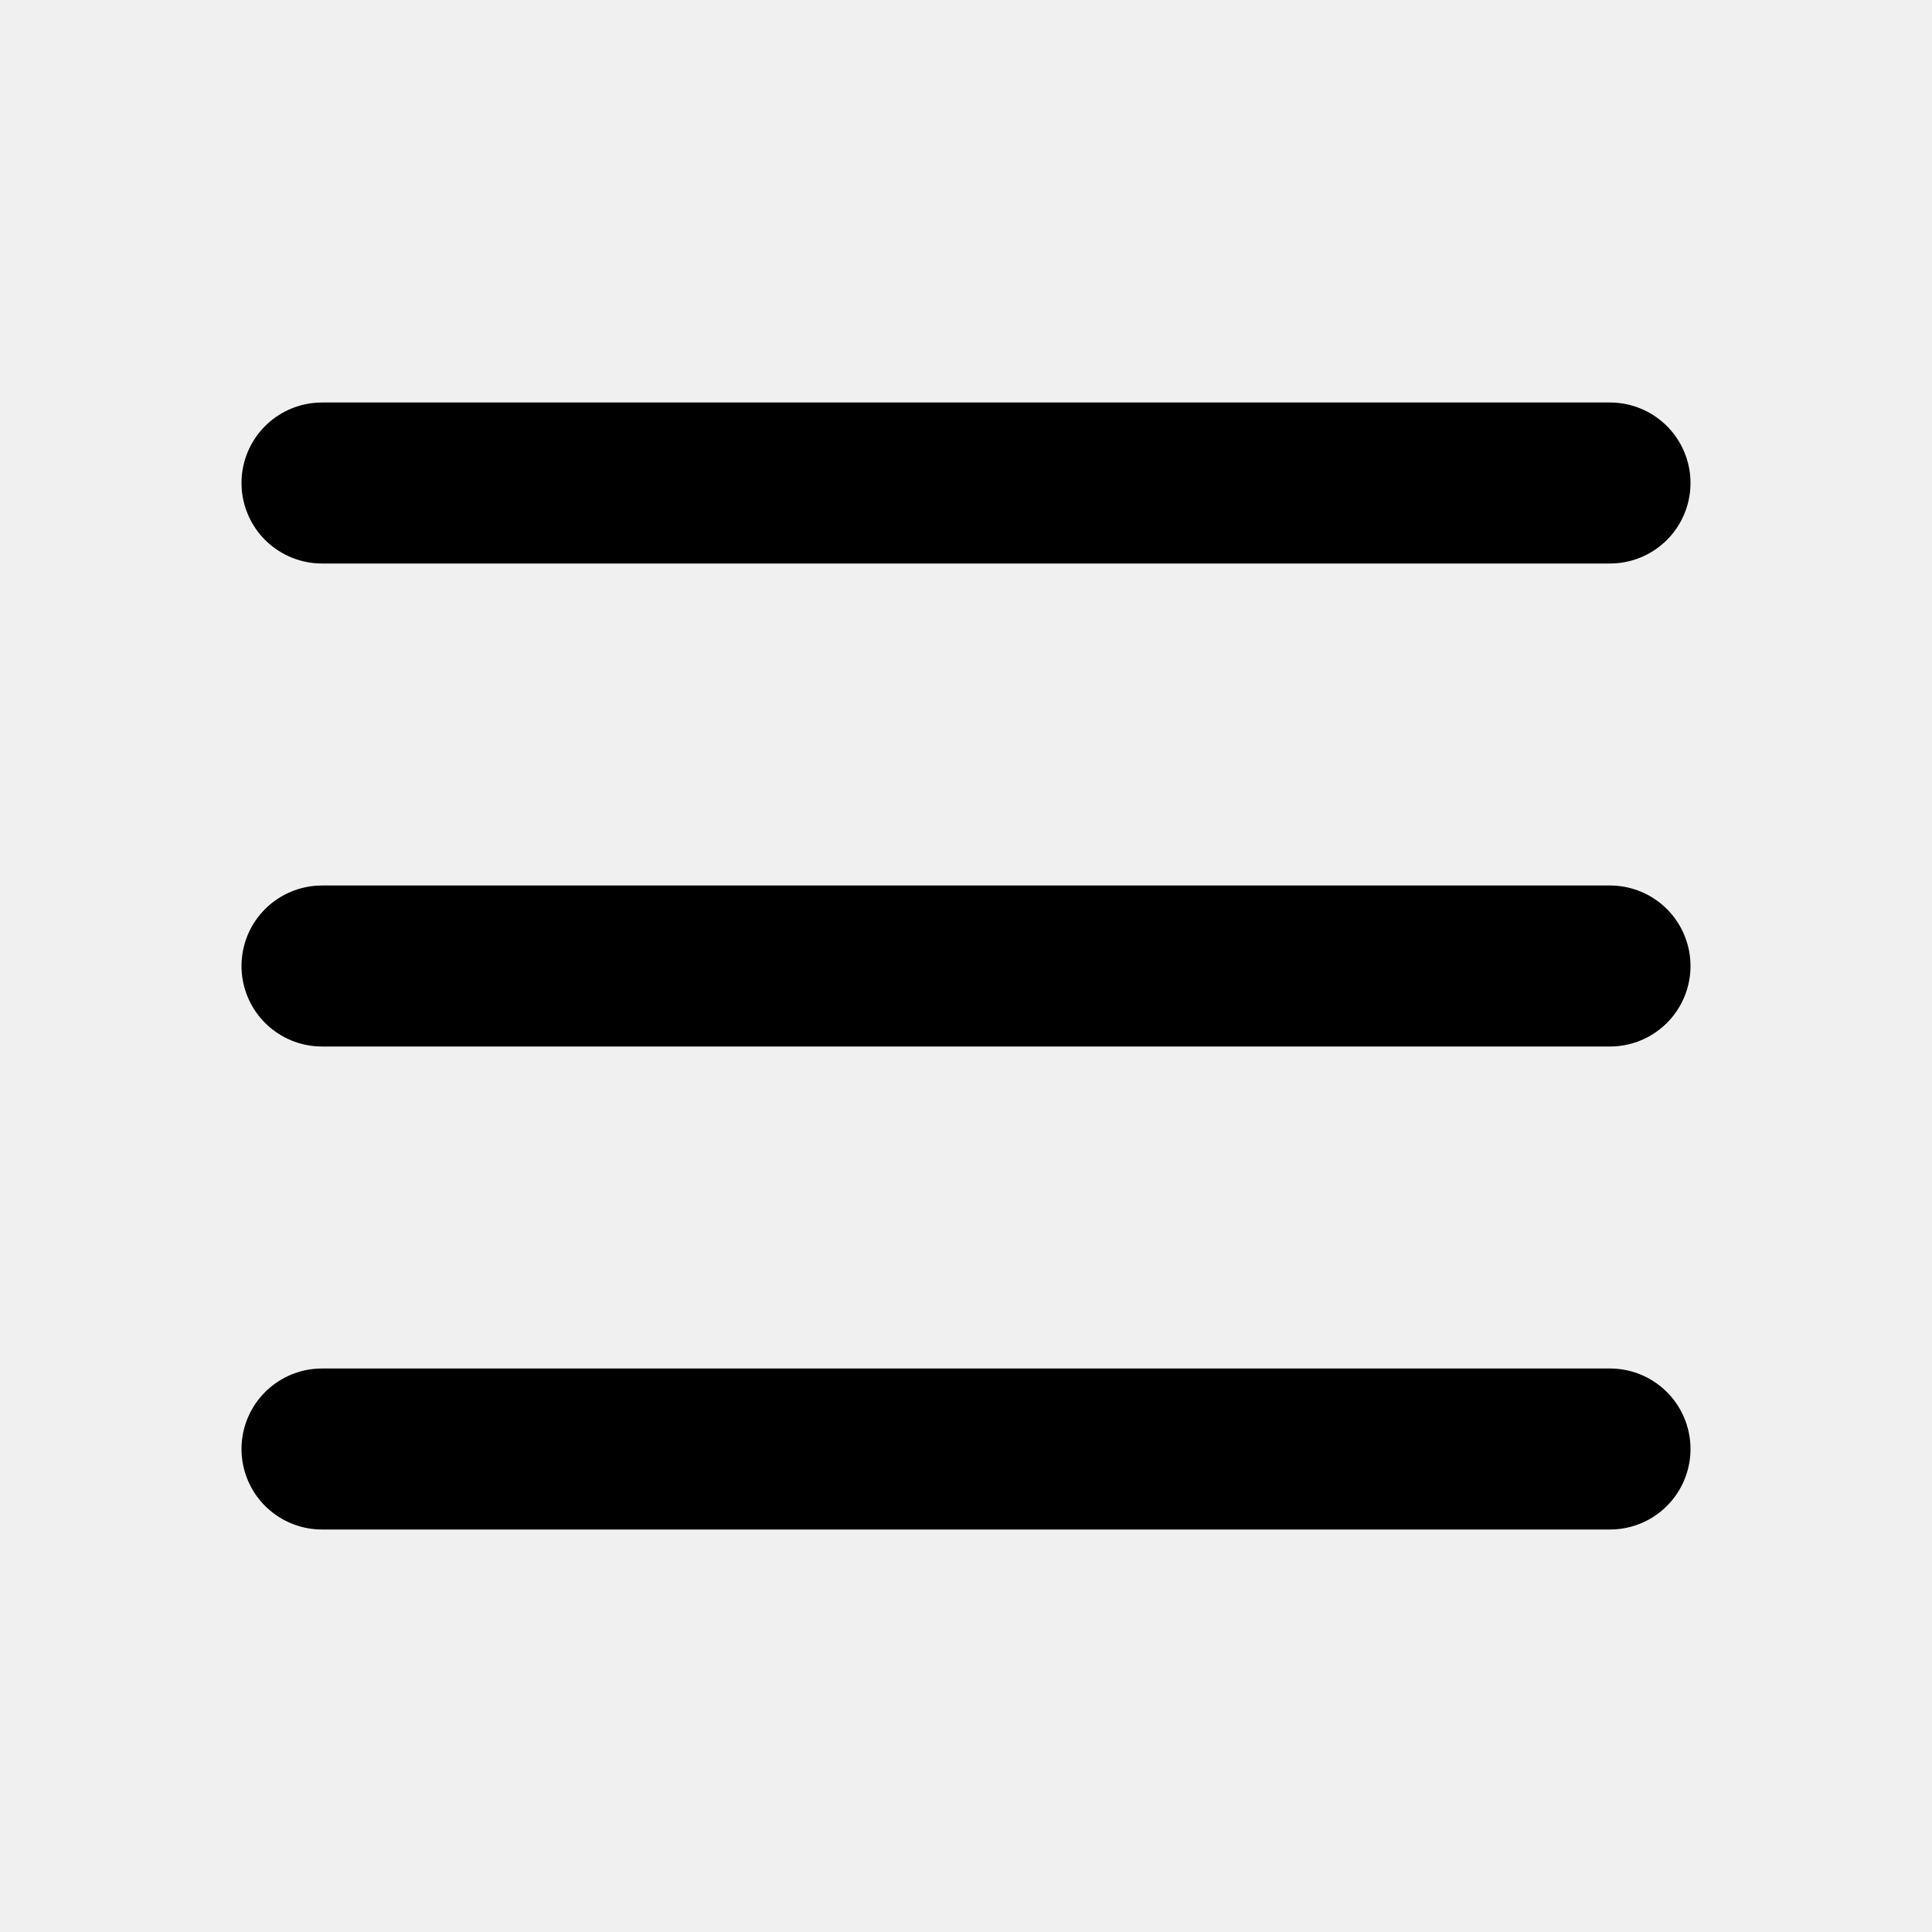
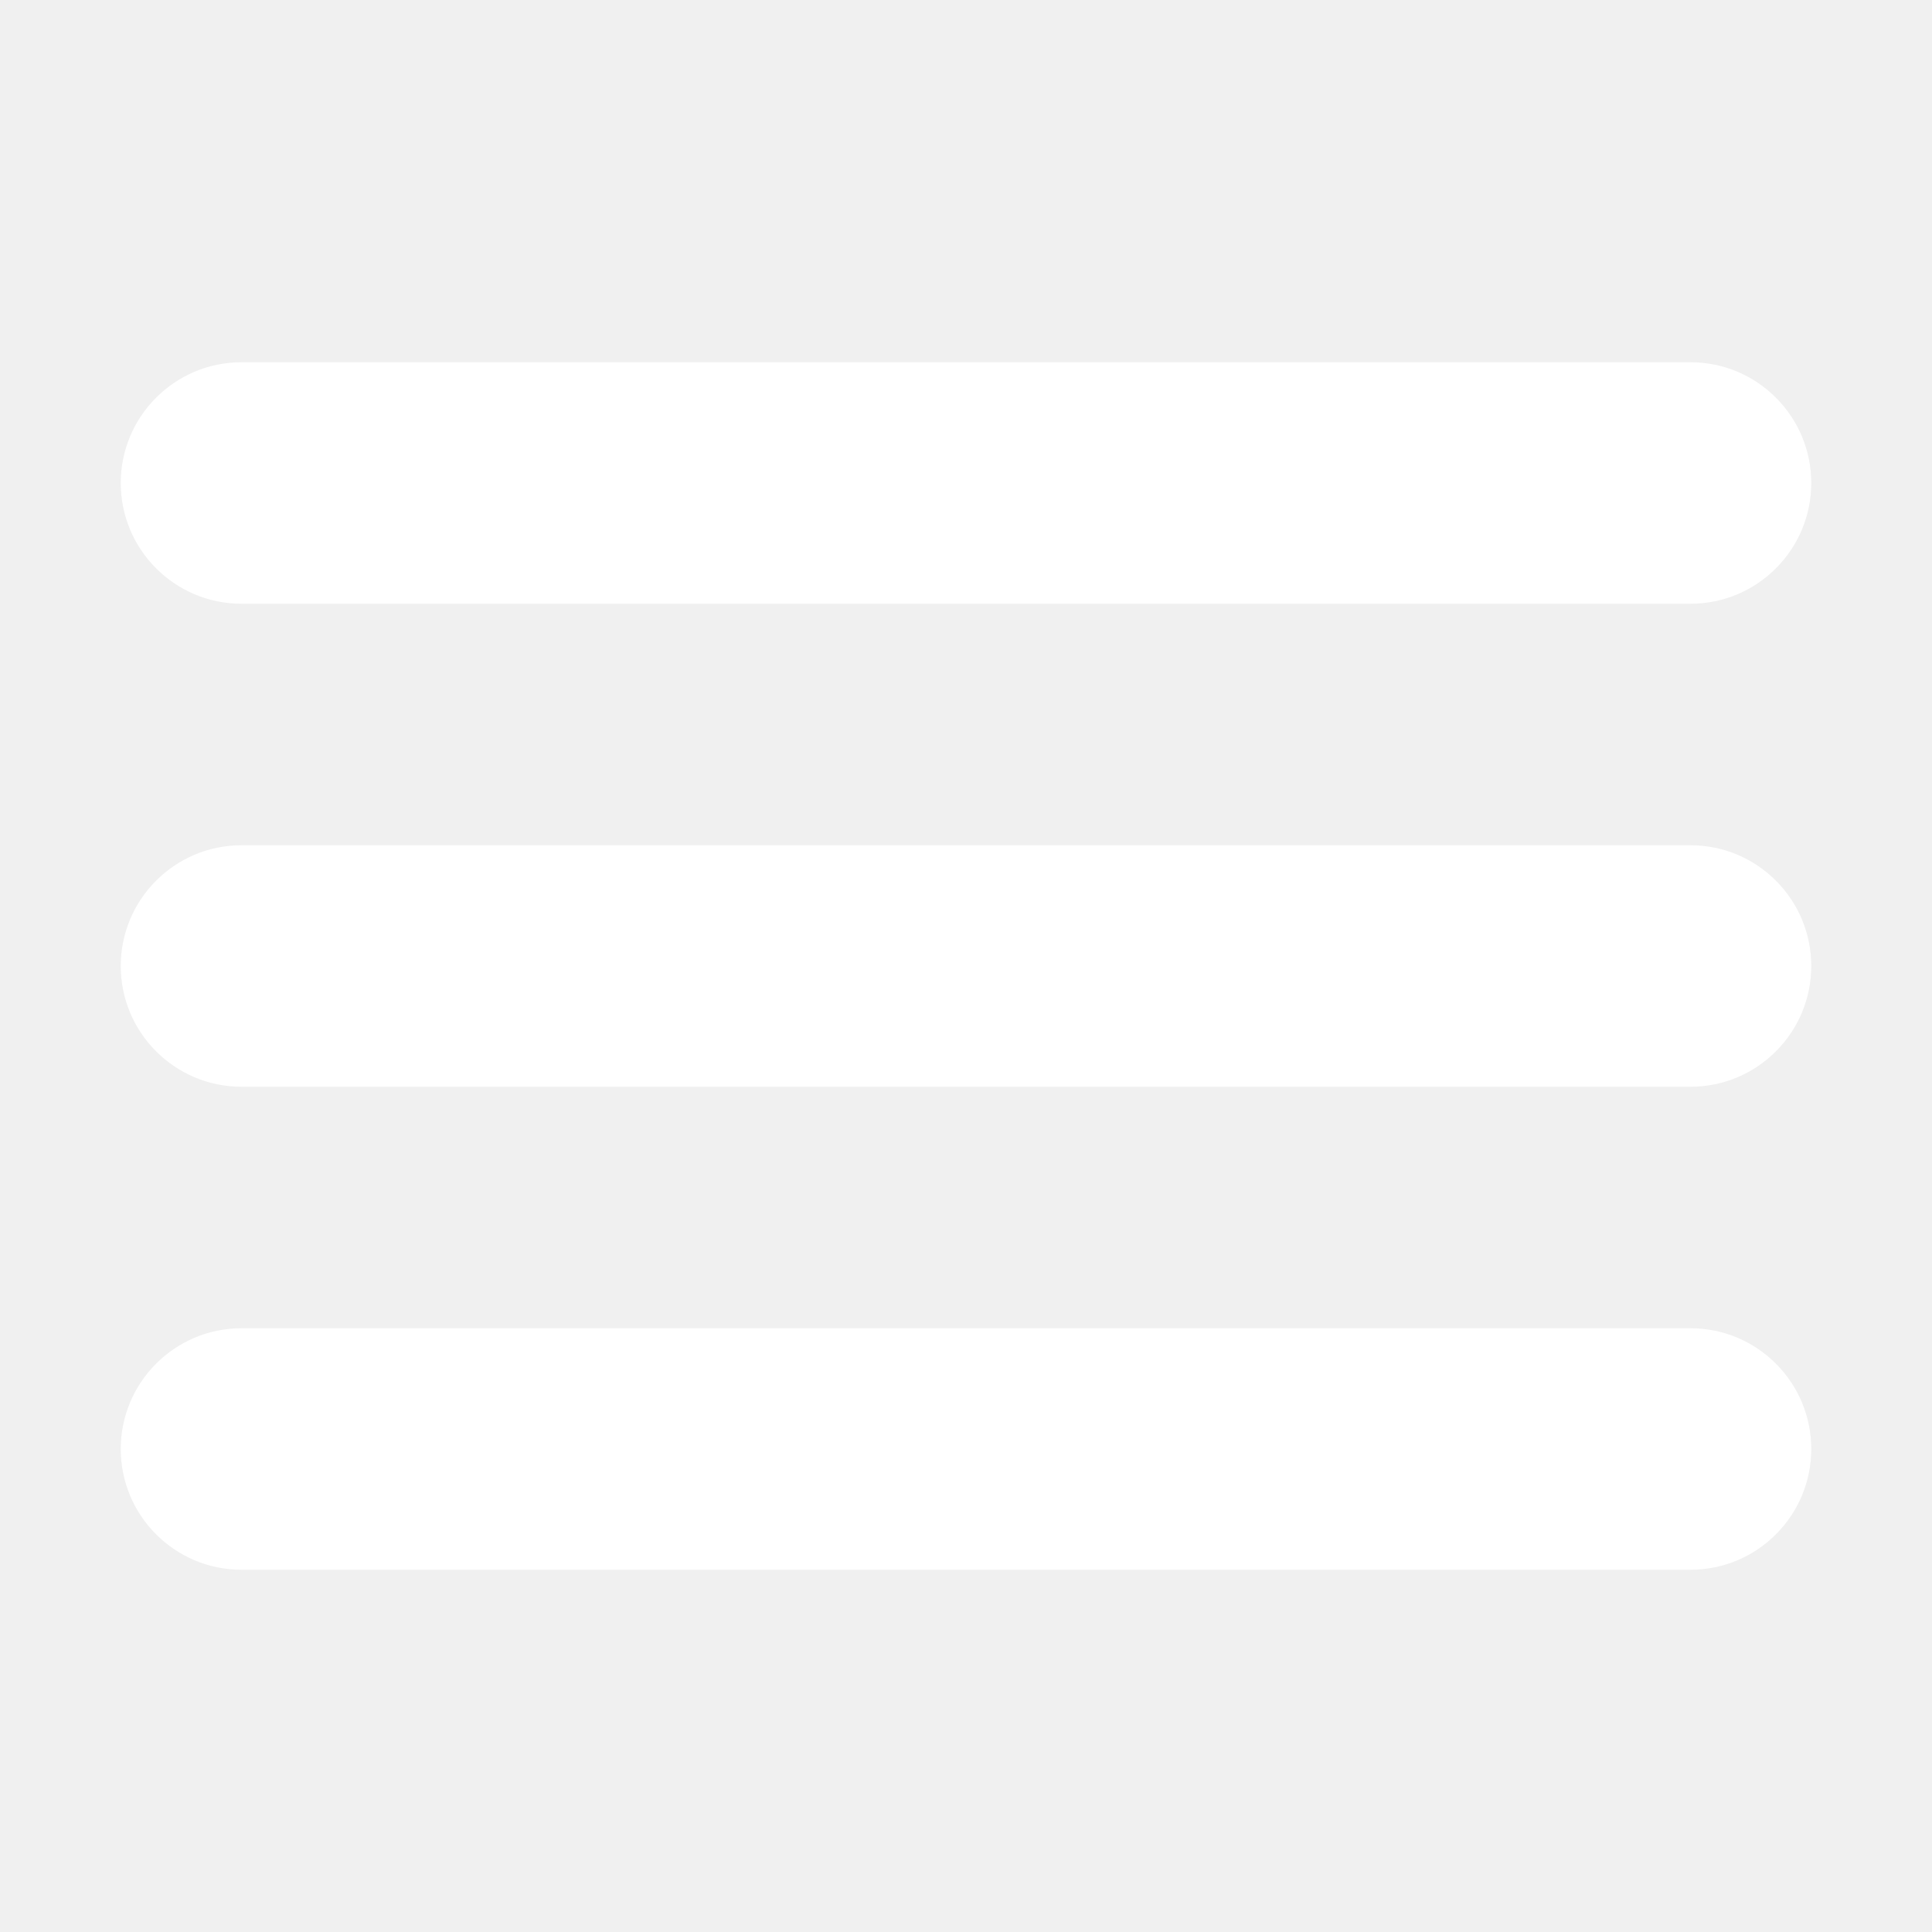
- <svg xmlns="http://www.w3.org/2000/svg" width="800px" height="800px" viewBox="0 0 24 24" fill="none">
-   <path d="M4 18L20 18" stroke="#000000" stroke-width="2" stroke-linecap="round" />
-   <path d="M4 12L20 12" stroke="#000000" stroke-width="2" stroke-linecap="round" />
-   <path d="M4 6L20 6" stroke="#000000" stroke-width="2" stroke-linecap="round" />
+ <svg xmlns="http://www.w3.org/2000/svg" height="32px" id="Layer_1" style="enable-background:new 0 0 32 32;" version="1.1" viewBox="0 0 32 32" width="32px" xml:space="preserve">
+   <path d="M4,10h24c1.104,0,2-0.896,2-2s-0.896-2-2-2H4C2.896,6,2,6.896,2,8S2.896,10,4,10z M28,14H4c-1.104,0-2,0.896-2,2  s0.896,2,2,2h24c1.104,0,2-0.896,2-2S29.104,14,28,14z M28,22H4c-1.104,0-2,0.896-2,2s0.896,2,2,2h24c1.104,0,2-0.896,2-2  S29.104,22,28,22z" style="fill:#fff;" />
</svg>
